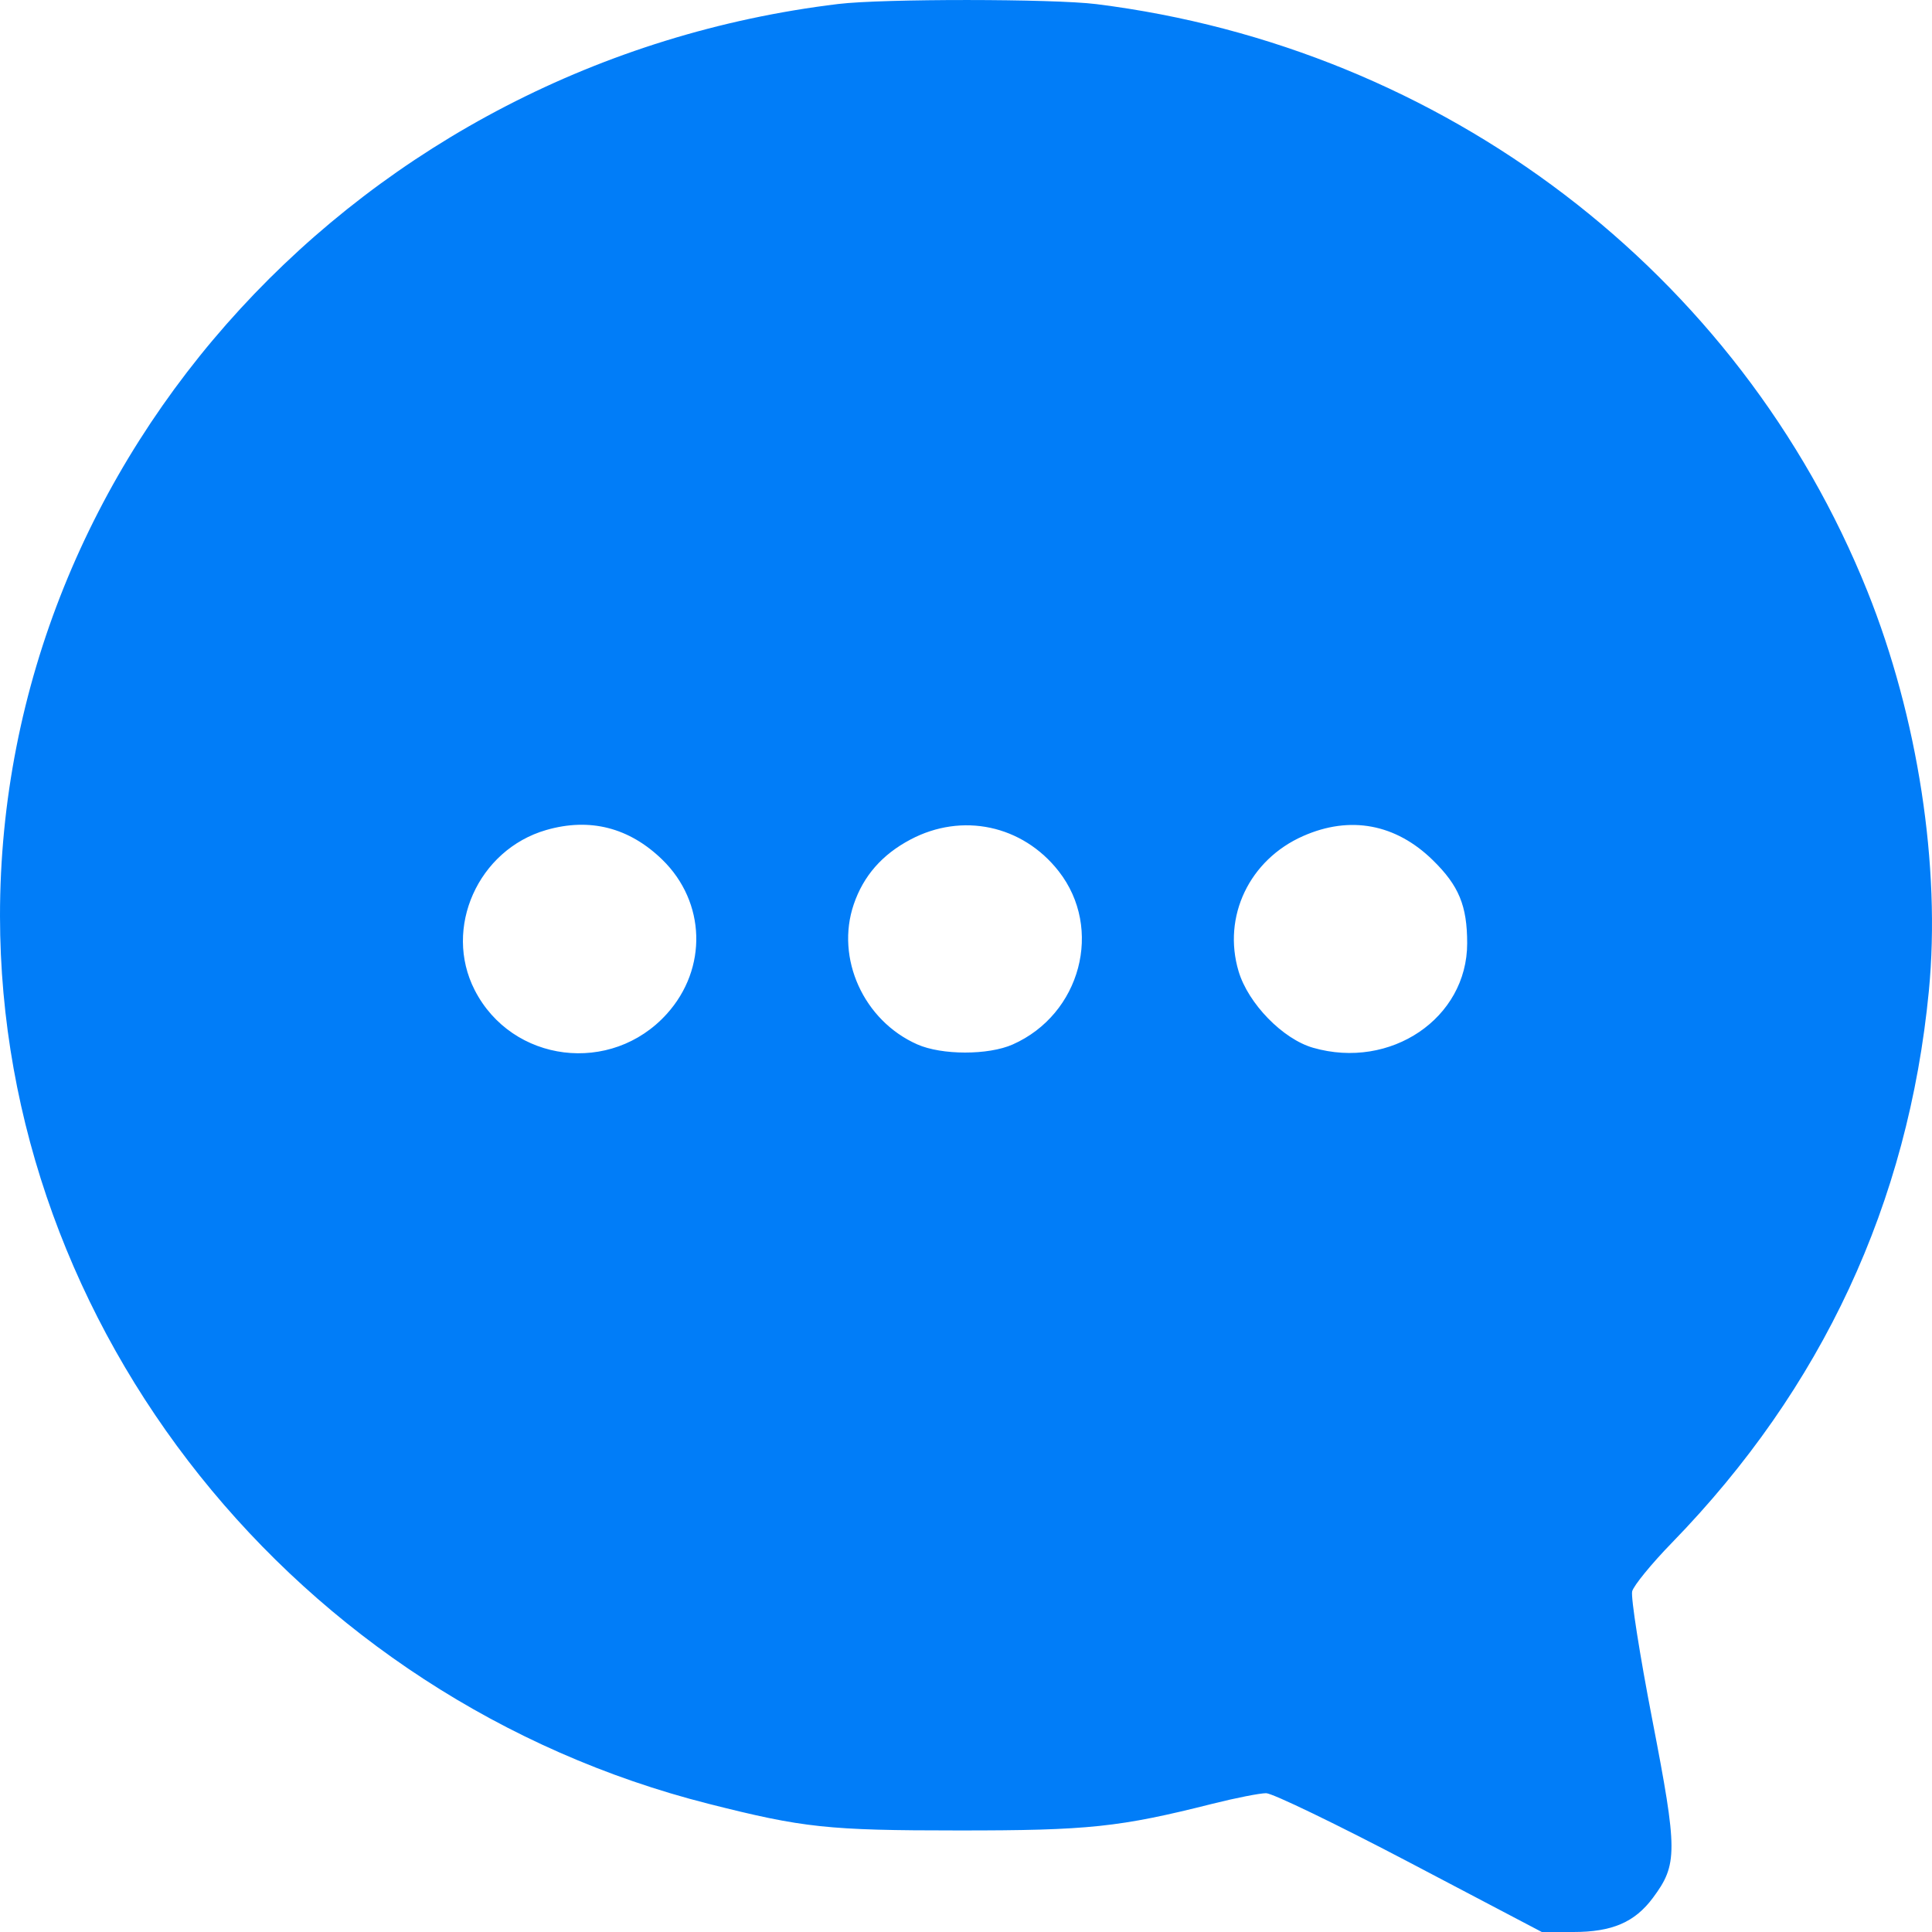
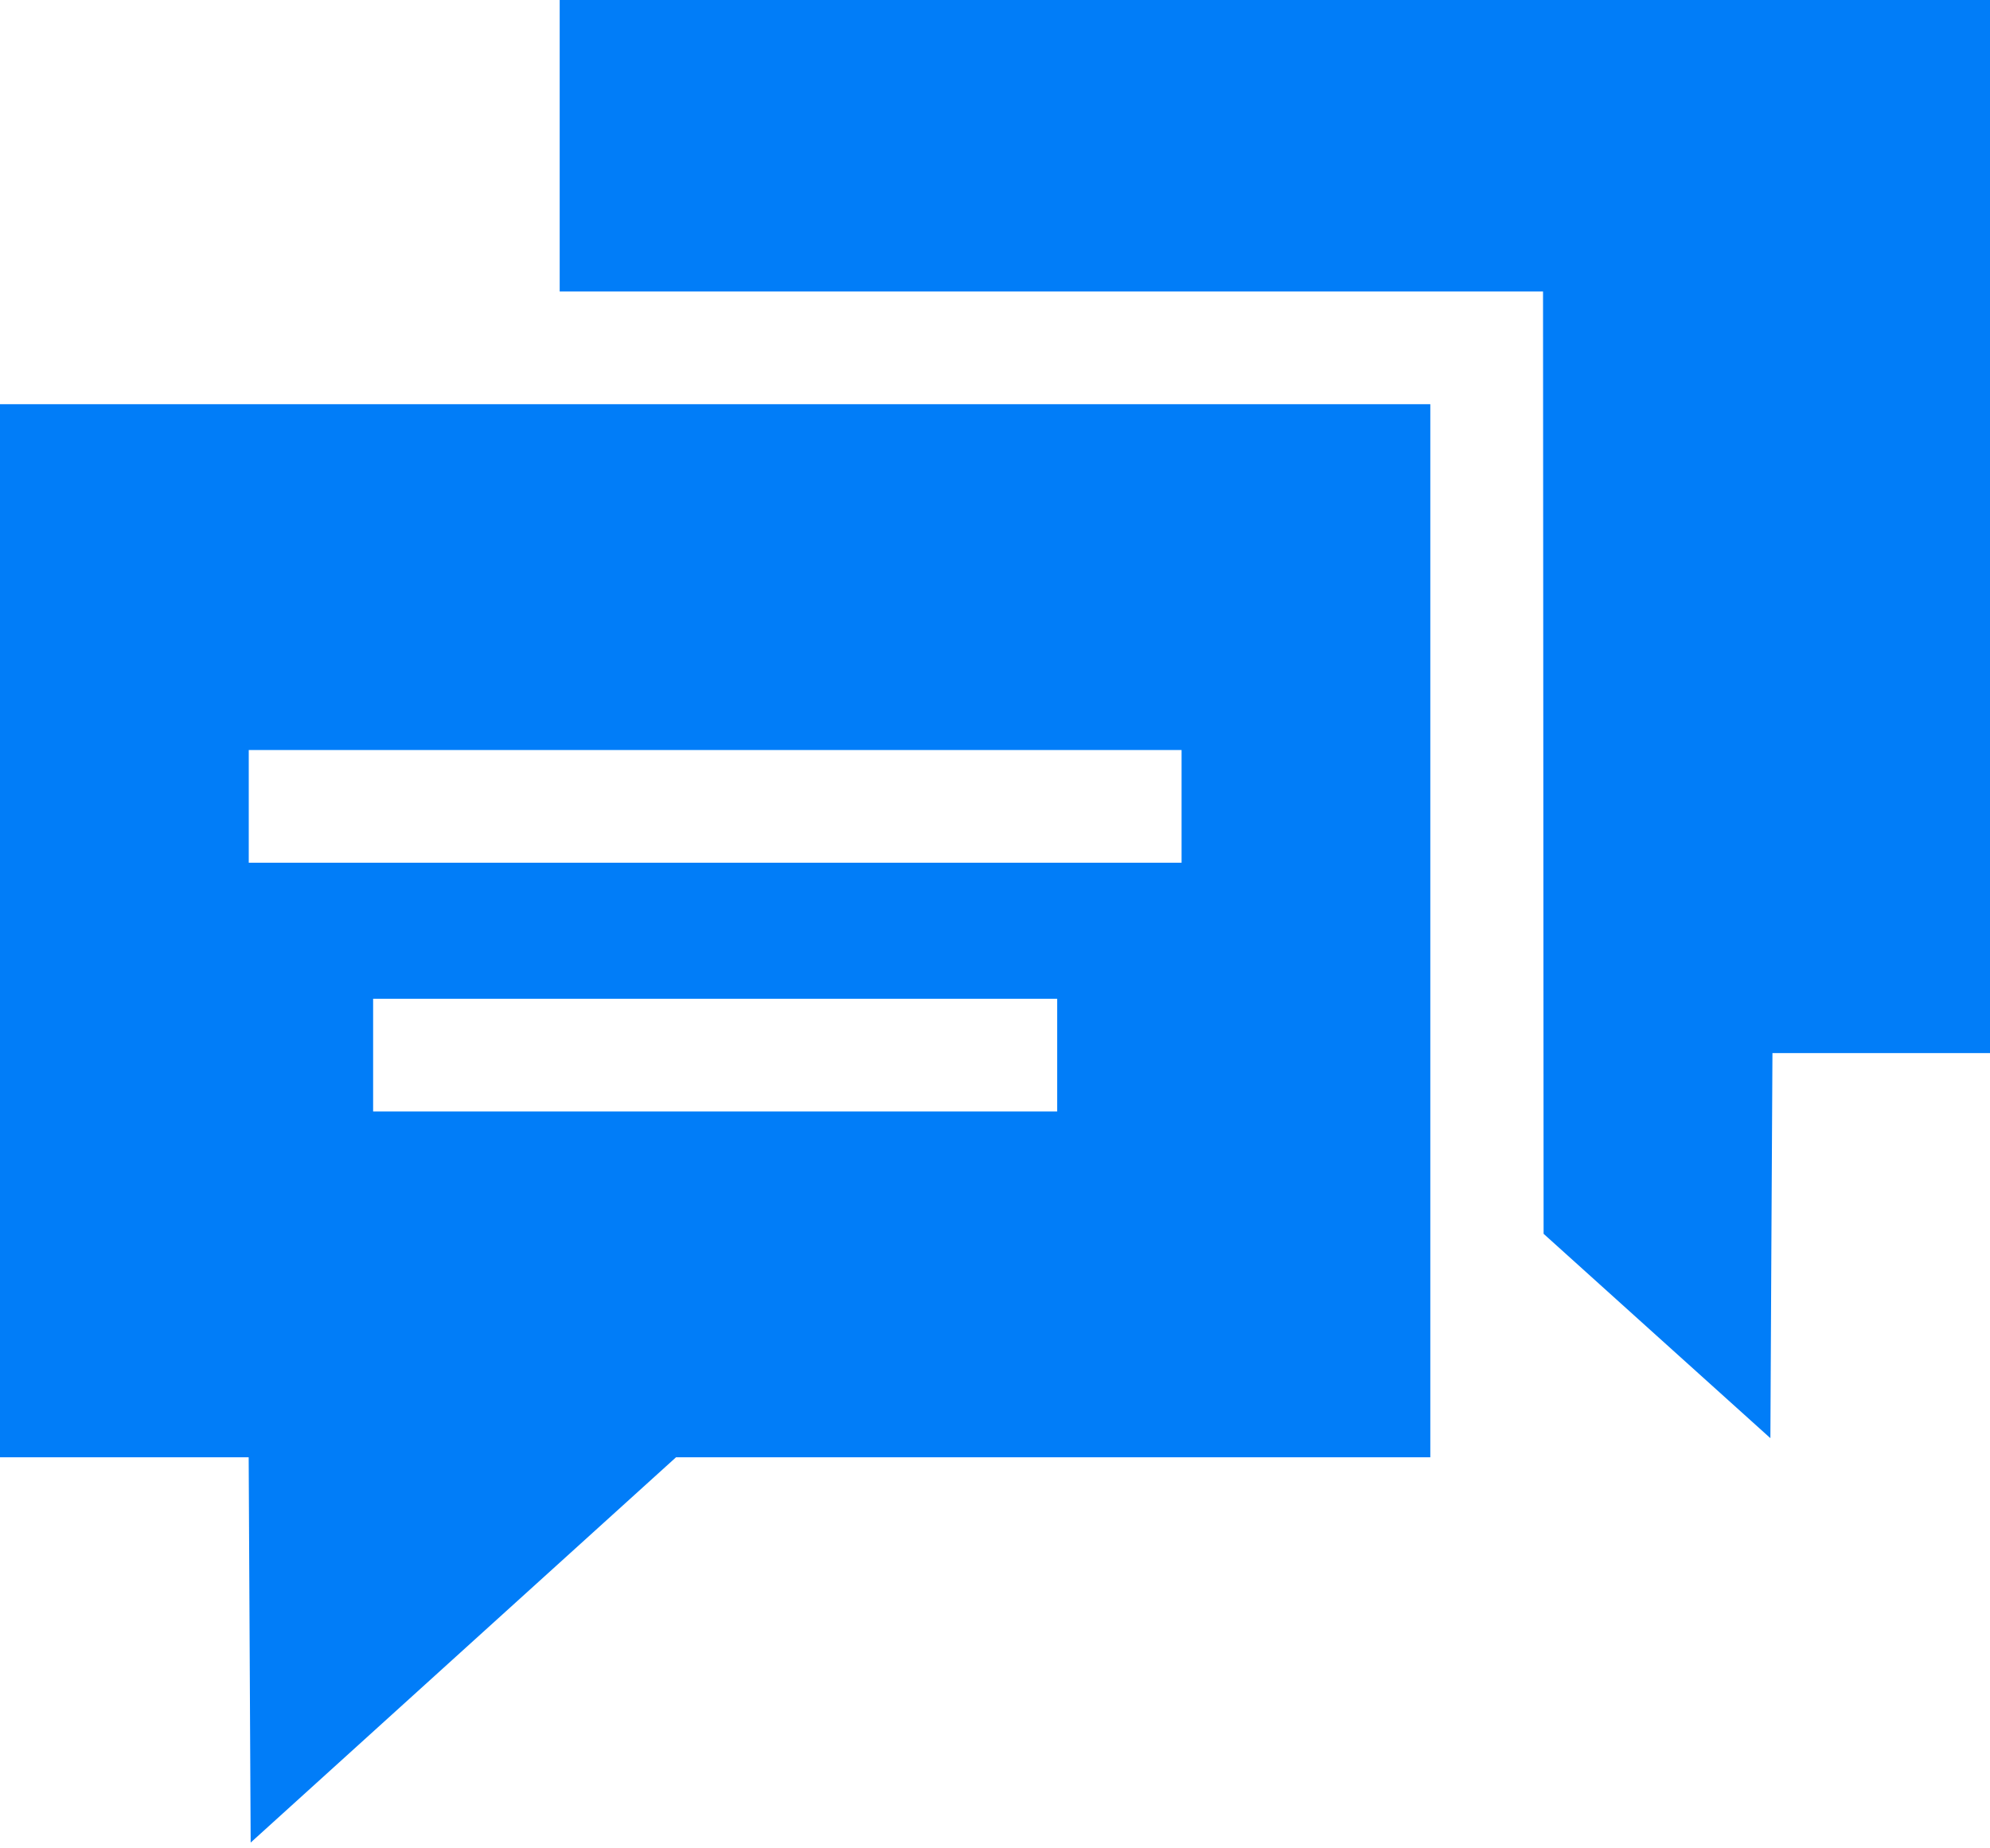
- <svg xmlns="http://www.w3.org/2000/svg" width="32" height="32" viewBox="0 0 32 32" fill="none">
-   <path fill-rule="evenodd" clip-rule="evenodd" d="M18.157 0.068C23.918 0.788 28.811 4.513 30.93 9.793C31.767 11.879 32.147 14.354 31.948 16.414C31.607 19.931 30.182 22.993 27.694 25.551C27.355 25.899 27.059 26.262 27.034 26.357C27.009 26.453 27.159 27.409 27.367 28.483C27.789 30.665 27.79 30.88 27.376 31.436C27.076 31.839 26.701 32 26.061 32H25.537L23.349 30.85C22.146 30.218 21.076 29.701 20.971 29.701C20.867 29.701 20.469 29.779 20.087 29.875C18.54 30.265 18.03 30.319 15.872 30.318C13.714 30.318 13.305 30.274 11.741 29.878C4.903 28.147 0.004 22.012 2.65425e-06 15.173C-0.004 7.541 5.989 1.02 13.885 0.066C14.619 -0.023 17.44 -0.021 18.157 0.068ZM21.585 13.847C20.694 14.239 20.244 15.181 20.515 16.088C20.674 16.622 21.247 17.21 21.748 17.354C23.033 17.724 24.301 16.865 24.301 15.624C24.301 15.002 24.164 14.67 23.733 14.248C23.119 13.646 22.362 13.504 21.585 13.847ZM15.079 13.906C14.609 14.155 14.302 14.507 14.141 14.978C13.836 15.872 14.304 16.905 15.192 17.298C15.599 17.478 16.368 17.479 16.773 17.3C17.901 16.8 18.278 15.379 17.535 14.43C16.937 13.666 15.935 13.452 15.079 13.906ZM9.046 13.748C7.919 14.074 7.338 15.373 7.862 16.398C8.48 17.606 10.126 17.811 11.044 16.794C11.723 16.042 11.691 14.942 10.97 14.239C10.422 13.706 9.769 13.539 9.046 13.748Z" fill="#017DF8" />
+ <svg xmlns="http://www.w3.org/2000/svg" width="28" height="26" viewBox="0 0 28 26" fill="none">
+   <path fill-rule="evenodd" clip-rule="evenodd" d="M7.875 2.051V4.102H14.793H21.711L21.715 10.732L21.719 17.363L23.314 18.801L24.91 20.239L24.924 17.53L24.939 14.82H26.469H28V7.41V0H17.938H7.875V2.051ZM0 13.098V20.508H1.75H3.499L3.513 23.219L3.527 25.93L6.519 23.219L9.512 20.508H14.818H20.125V13.098V5.688H10.062H0V13.098ZM16.625 11.348V12.141H10.062H3.5V11.348V10.555H10.062H16.625V11.348ZM14.875 14.848V15.641H10.062H5.25V14.848V14.055H10.062H14.875V14.848Z" fill="#017DF8" />
</svg>
